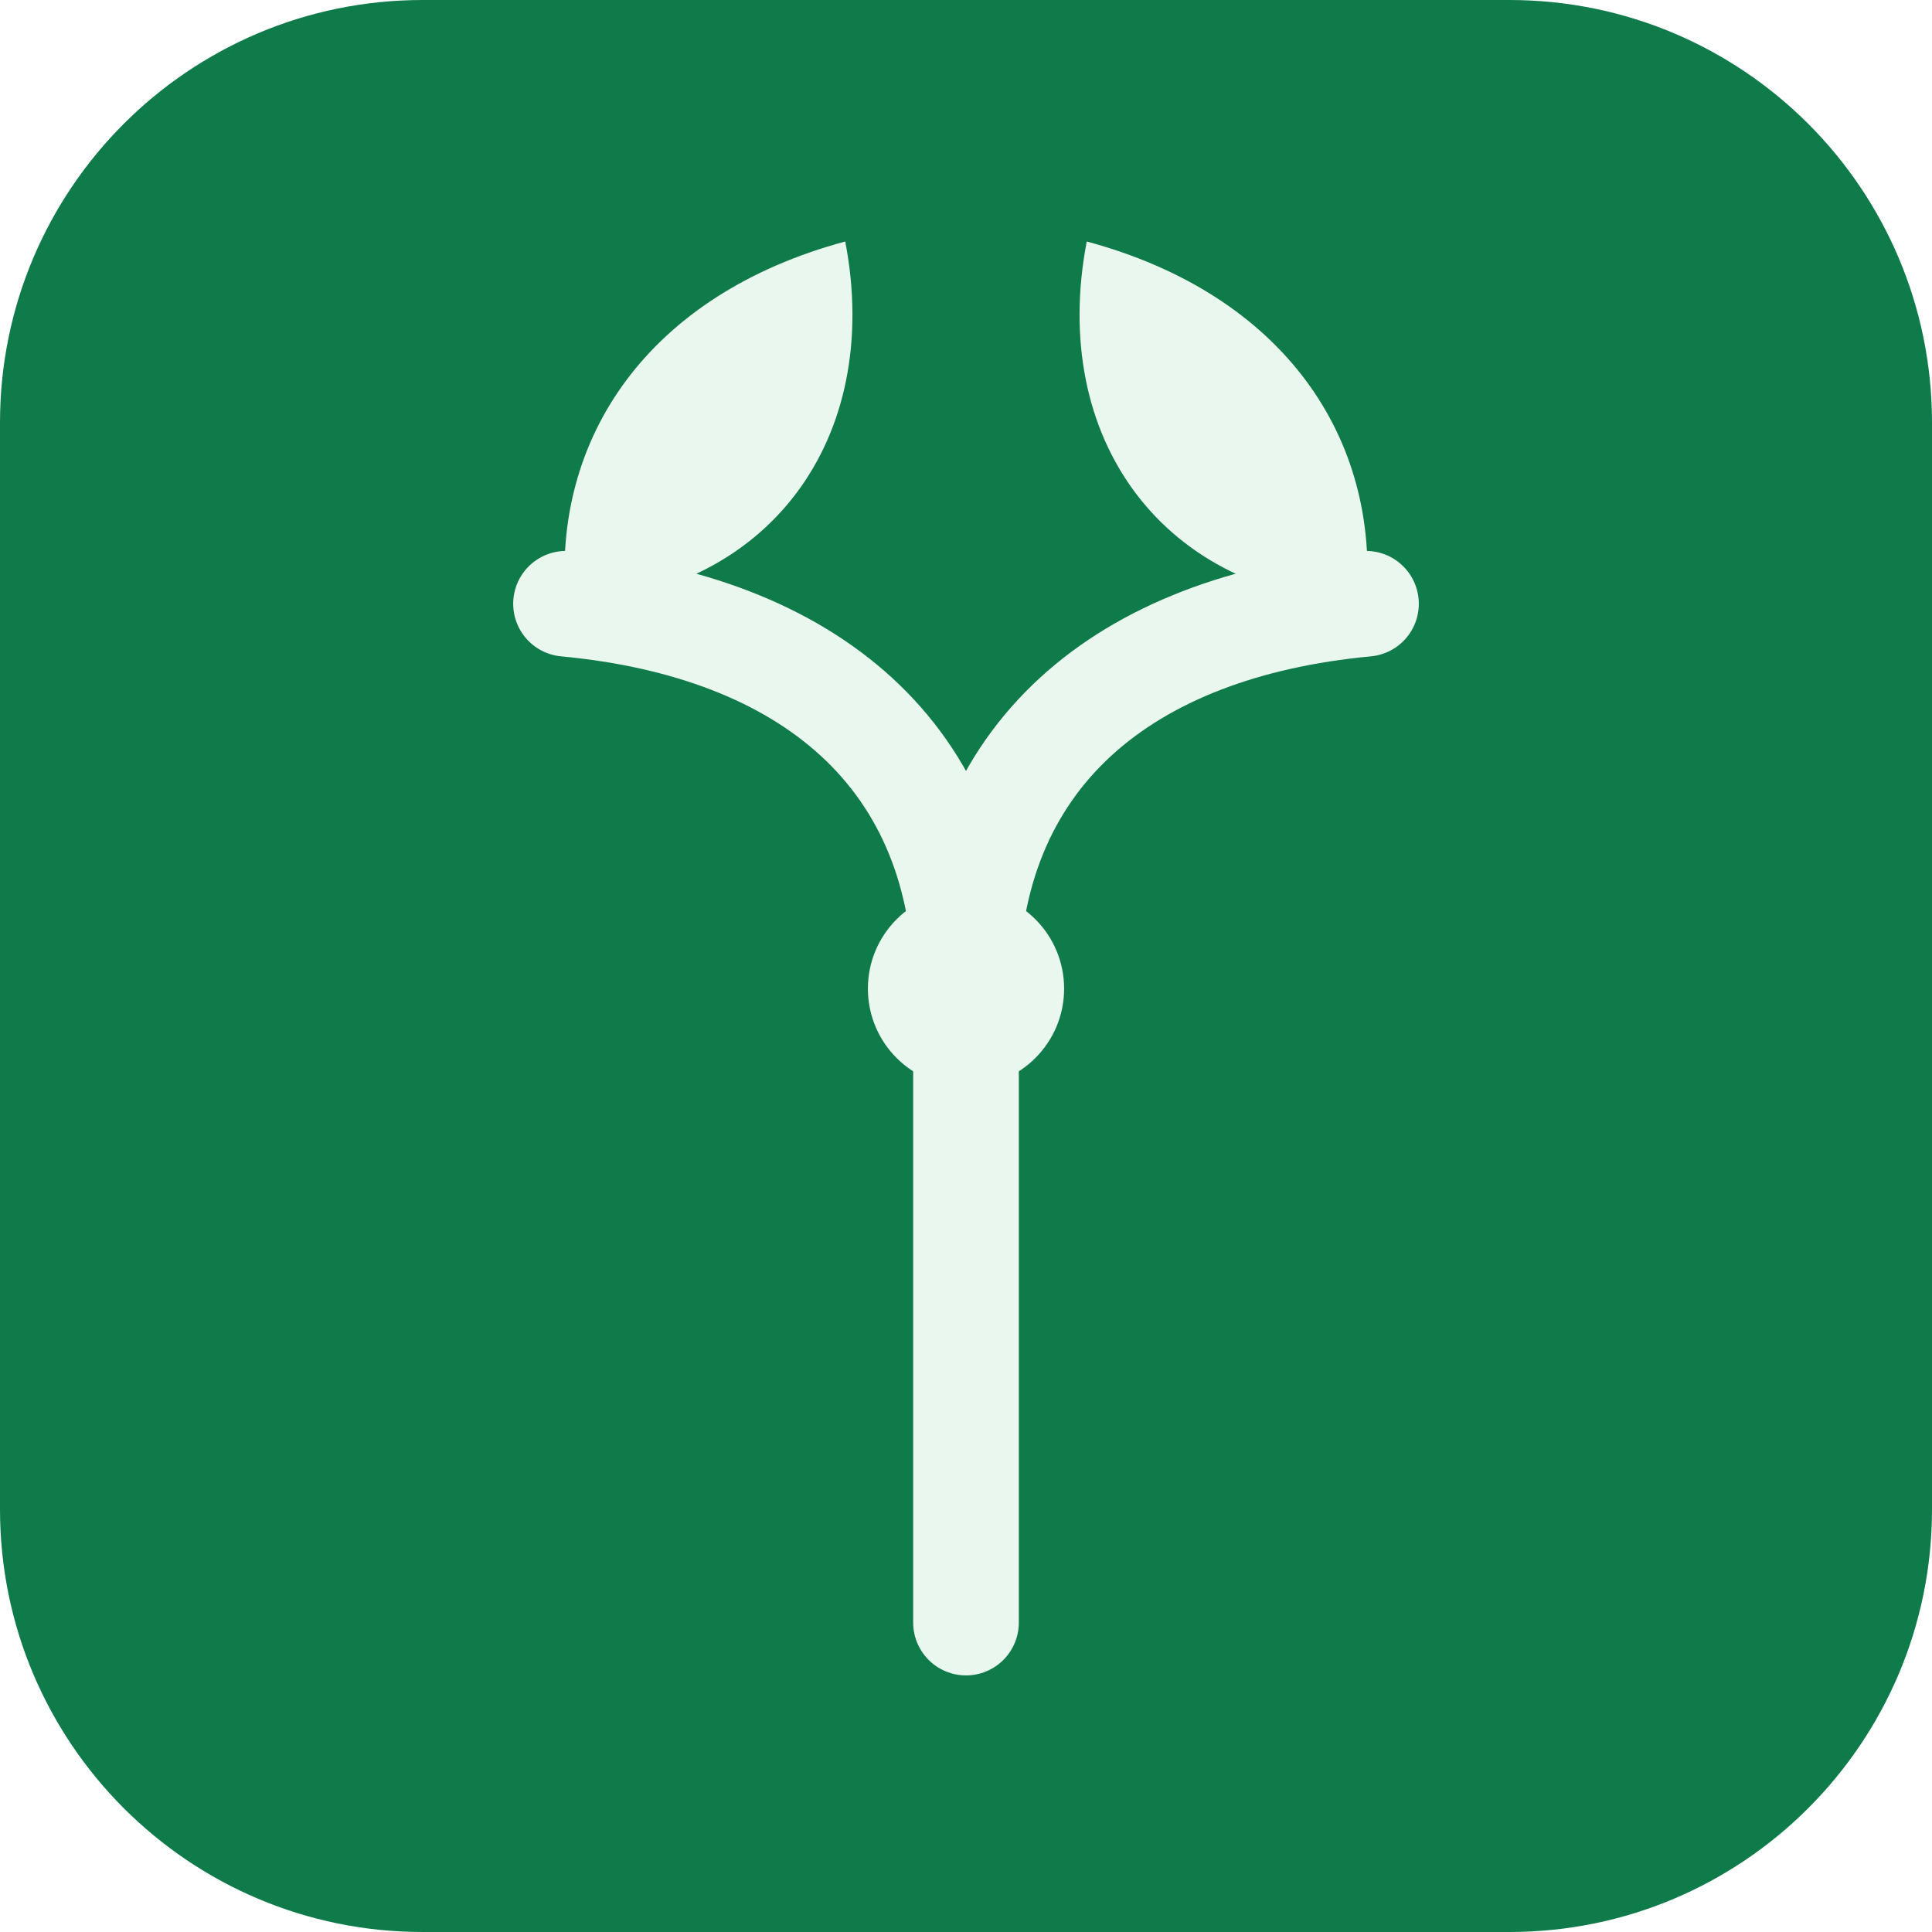
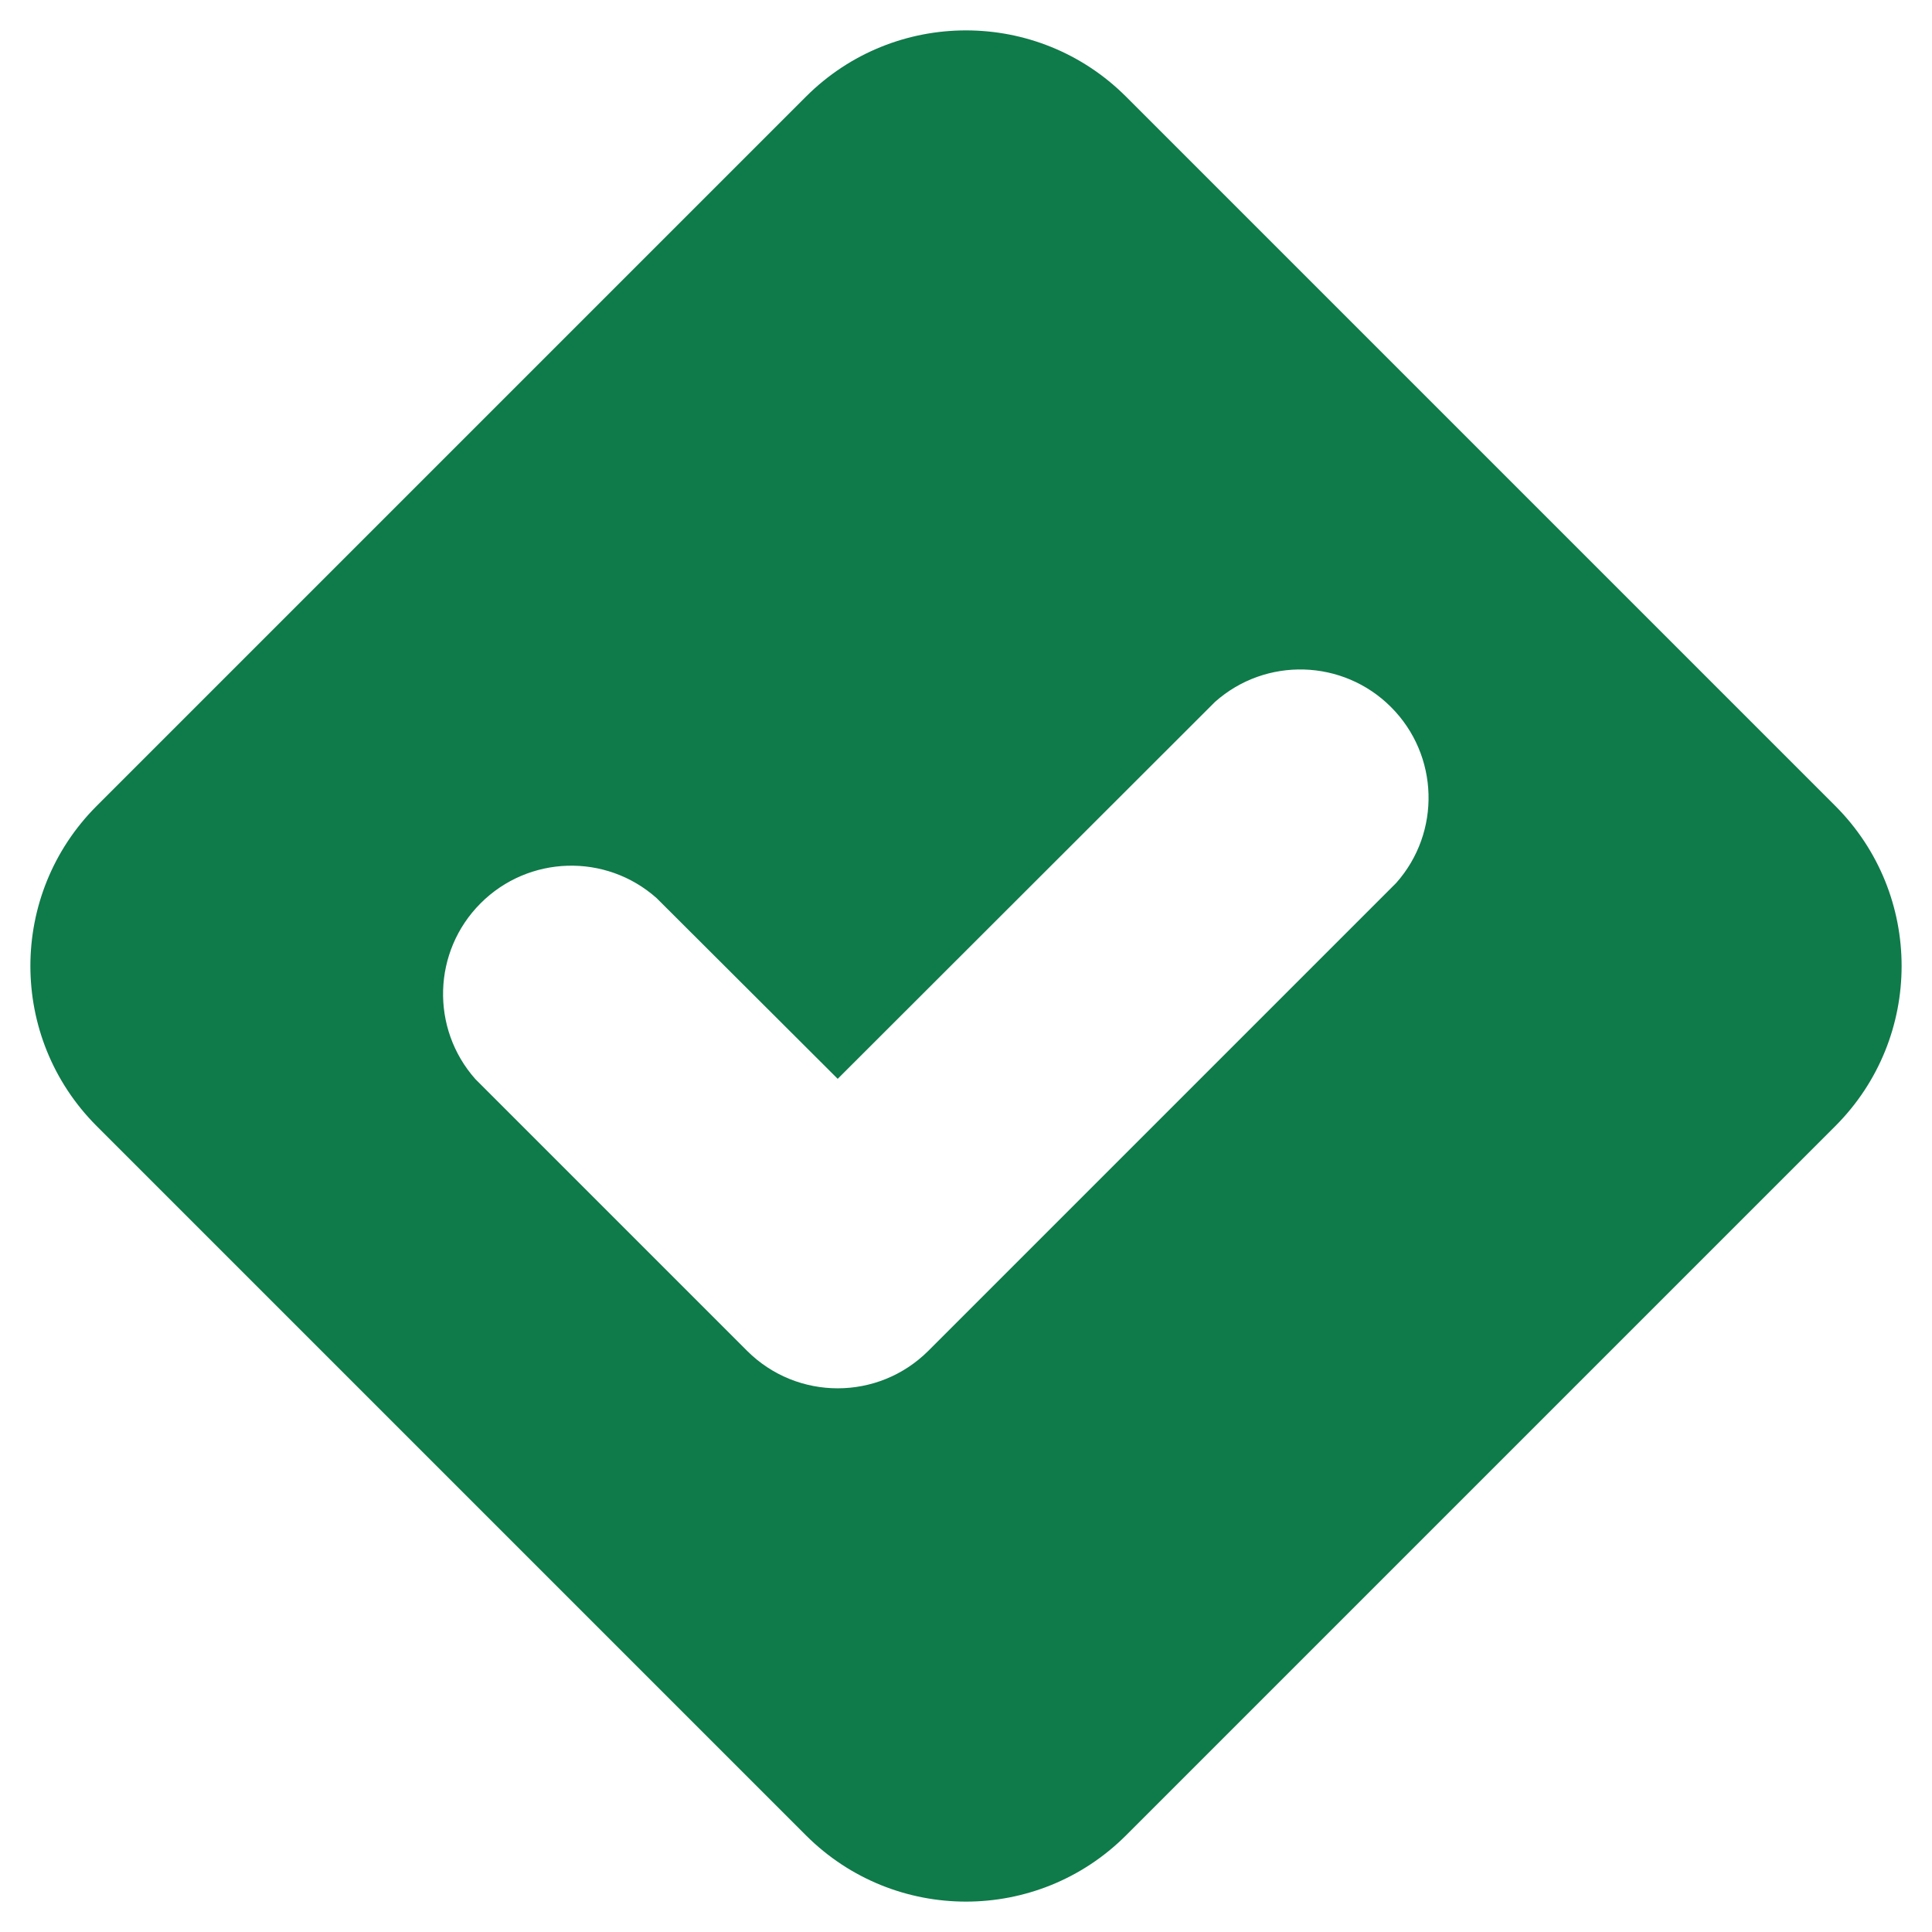
<svg xmlns="http://www.w3.org/2000/svg" viewBox="0 0 512 512">
-   <rect width="512" height="512" rx="112" fill="#0f7a4a" />
-   <g fill="none" stroke="#eaf7ef" stroke-width="28" stroke-linecap="round" stroke-linejoin="round">
-     <path d="M256 430V262" />
-     <path d="M256 262C256 200 214 166 150 160" />
-     <path d="M256 262C256 200 298 166 362 160" />
-   </g>
-   <g fill="#eaf7ef">
-     <path d="M150 160c-4-44 22-82 74-96 10 52-20 94-74 96z" />
-     <path d="M362 160c4-44-22-82-74-96-10 52 20 94 74 96z" />
-     <circle cx="256" cy="262" r="26" />
-   </g>
+   <style>path{fill:#0f7a4a}@media (prefers-color-scheme:dark){path{fill:#3fbf86}}</style>
+   <path fill-rule="evenodd" d="M213.6 25.6a60 60 0 0 1 84.8 0l188 188a60 60 0 0 1 0 84.8l-188 188a60 60 0 0 1-84.8 0l-188-188a60 60 0 0 1 0-84.8z M174 238l48 47.9L322 186a34 34 0 0 1 48 48L246 358a34 34 0 0 1-48 0l-72-72a34 34 0 0 1 48-48z" />
</svg>
